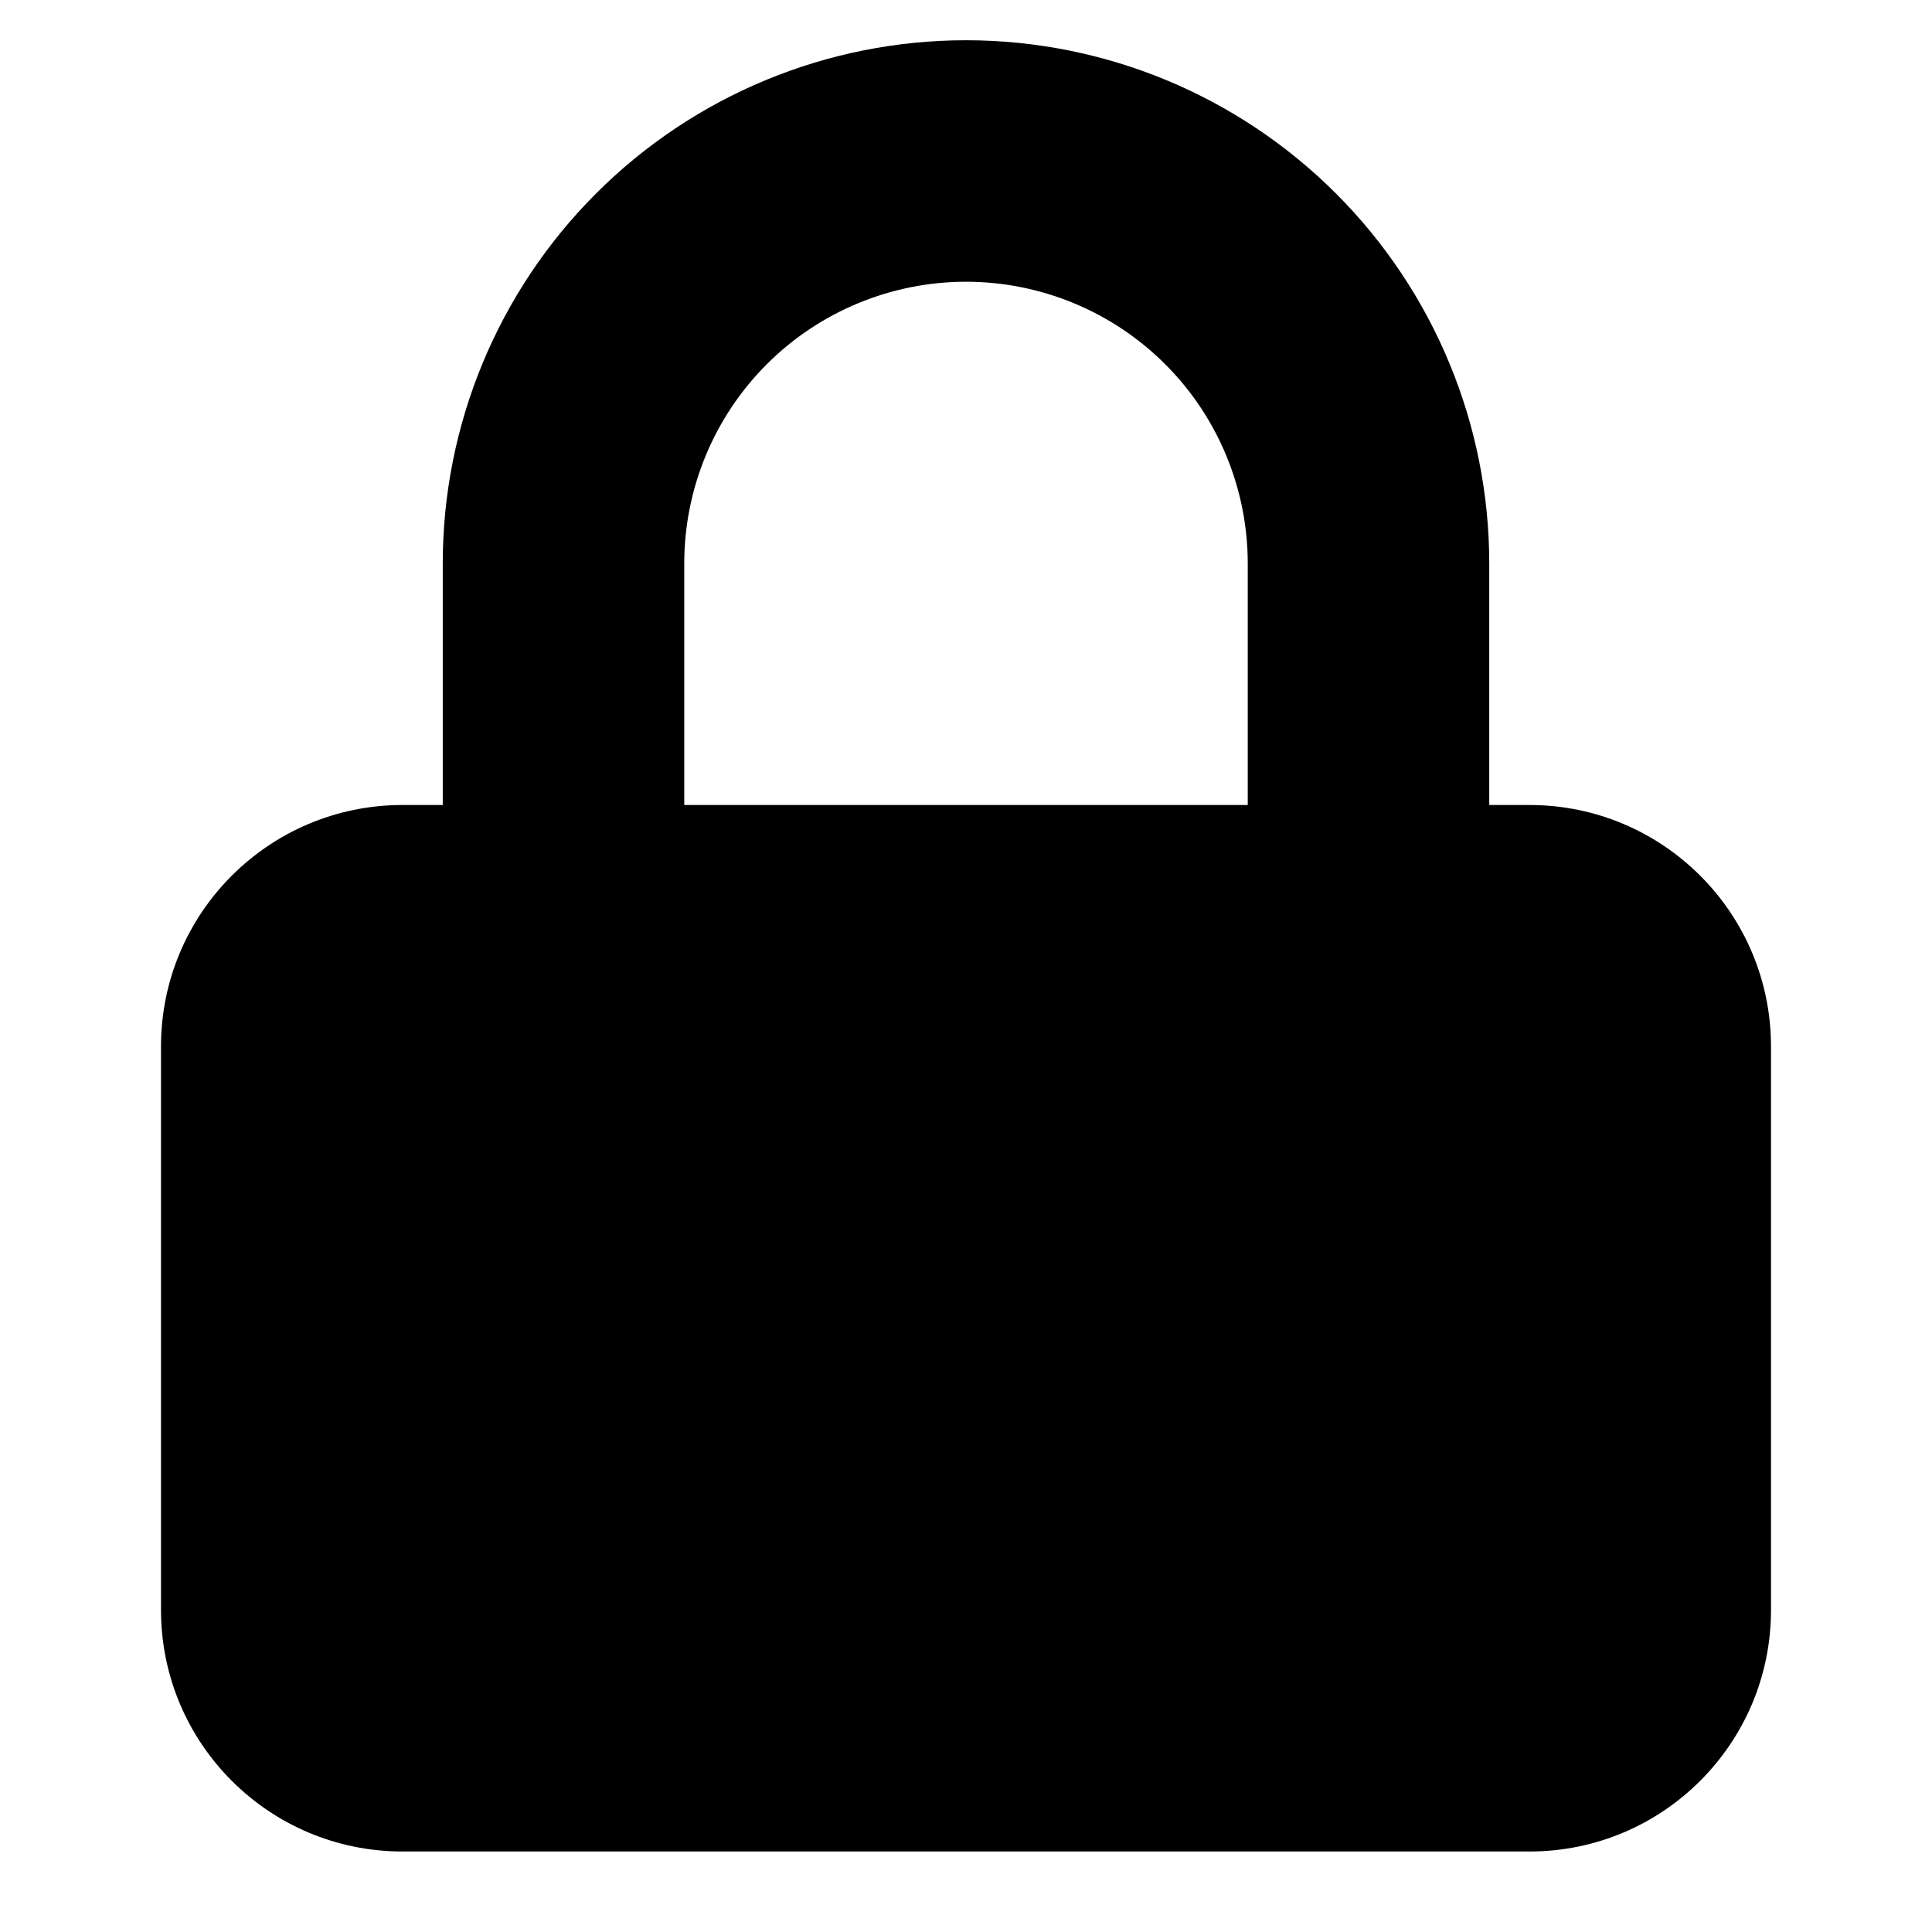
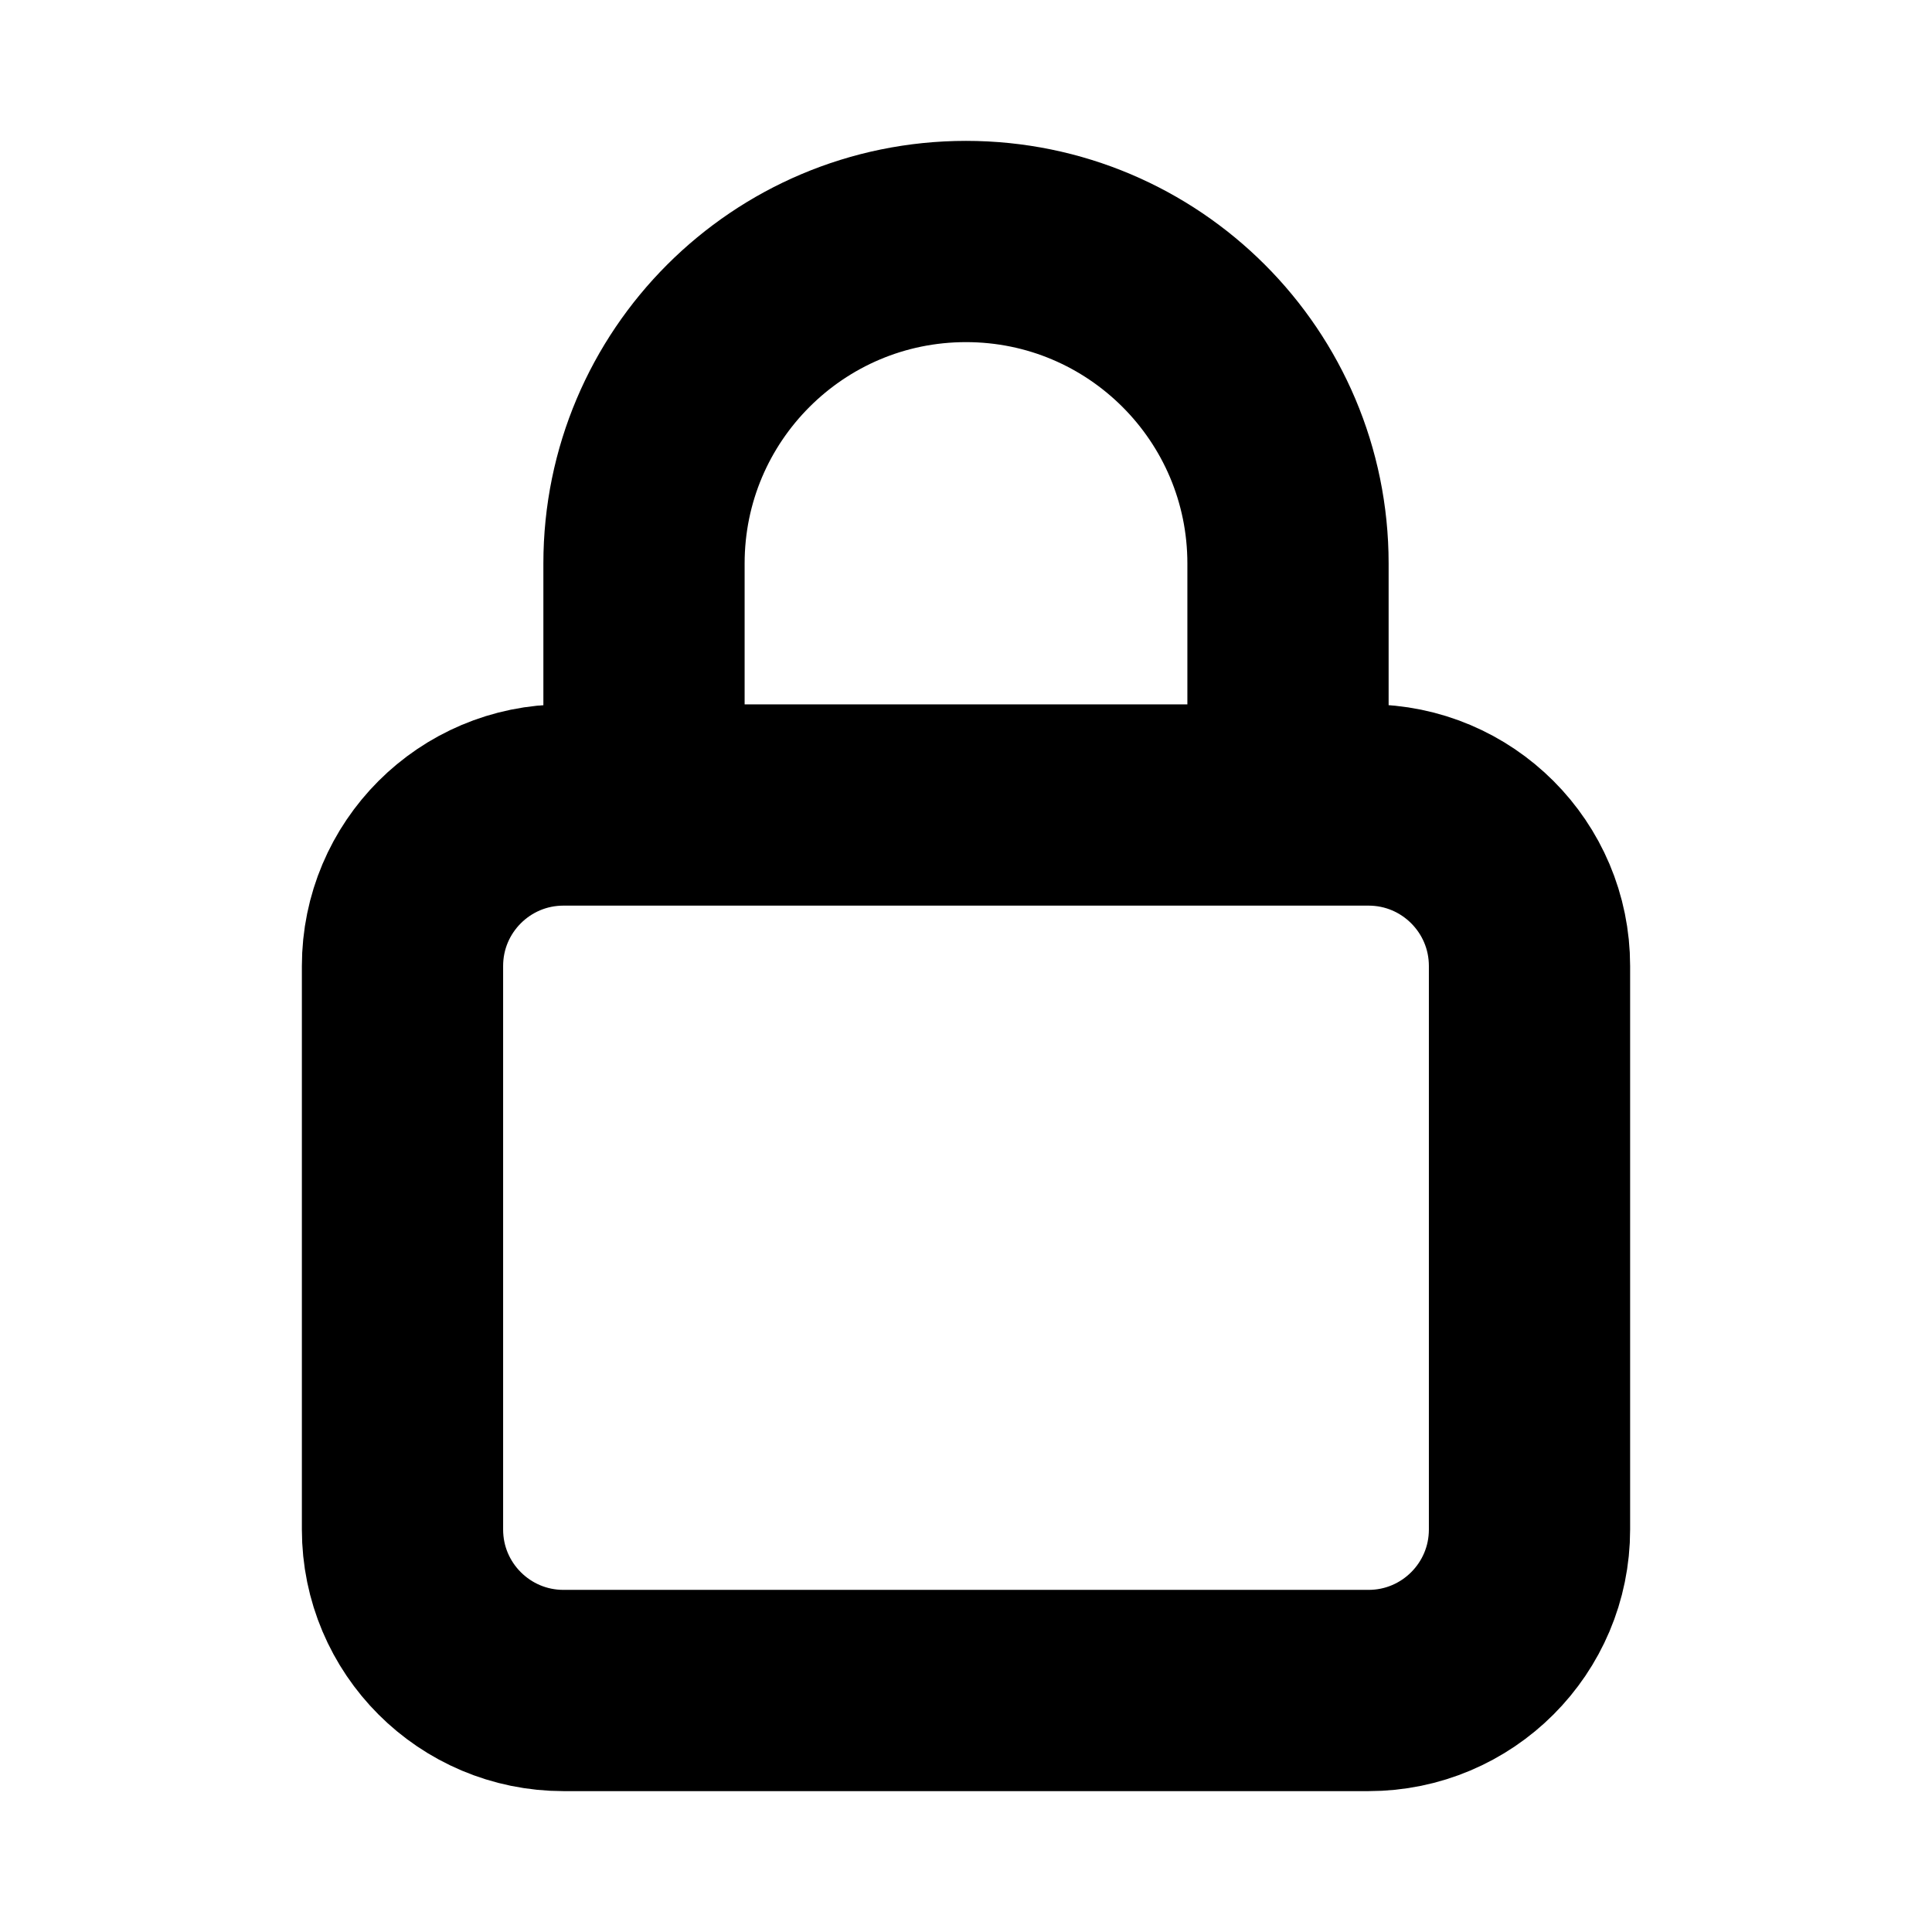
- <svg xmlns="http://www.w3.org/2000/svg" width="800px" height="800px" viewBox="0 0 24 24" fill="none">
-   <path fill-rule="evenodd" clip-rule="evenodd" d="M5.5 10V7C5.5 5.276 6.185 3.623 7.404 2.404C8.623 1.185 10.276 0.5 12 0.5C13.724 0.5 15.377 1.185 16.596 2.404C17.815 3.623 18.5 5.276 18.5 7V10H19C20.657 10 22 11.343 22 13V20C22 21.657 20.657 23 19 23H5C3.343 23 2 21.657 2 20V13C2 11.343 3.343 10 5 10H5.5ZM9.525 4.525C10.181 3.869 11.072 3.5 12 3.5C12.928 3.5 13.819 3.869 14.475 4.525C15.131 5.181 15.5 6.072 15.5 7V10H8.5V7C8.5 6.072 8.869 5.181 9.525 4.525Z" fill="#000000" />
+ <svg xmlns="http://www.w3.org/2000/svg" viewBox="0 0 24 24" fill="none">
+   <rect x="5" y="10" width="14" height="11" rx="2" stroke="currentColor" stroke-width="2.5" />
+   <path d="M8 10V7C8 4.791 9.791 3 12 3C14.209 3 16 4.791 16 7V10" stroke="currentColor" stroke-width="2.5" />
</svg>
